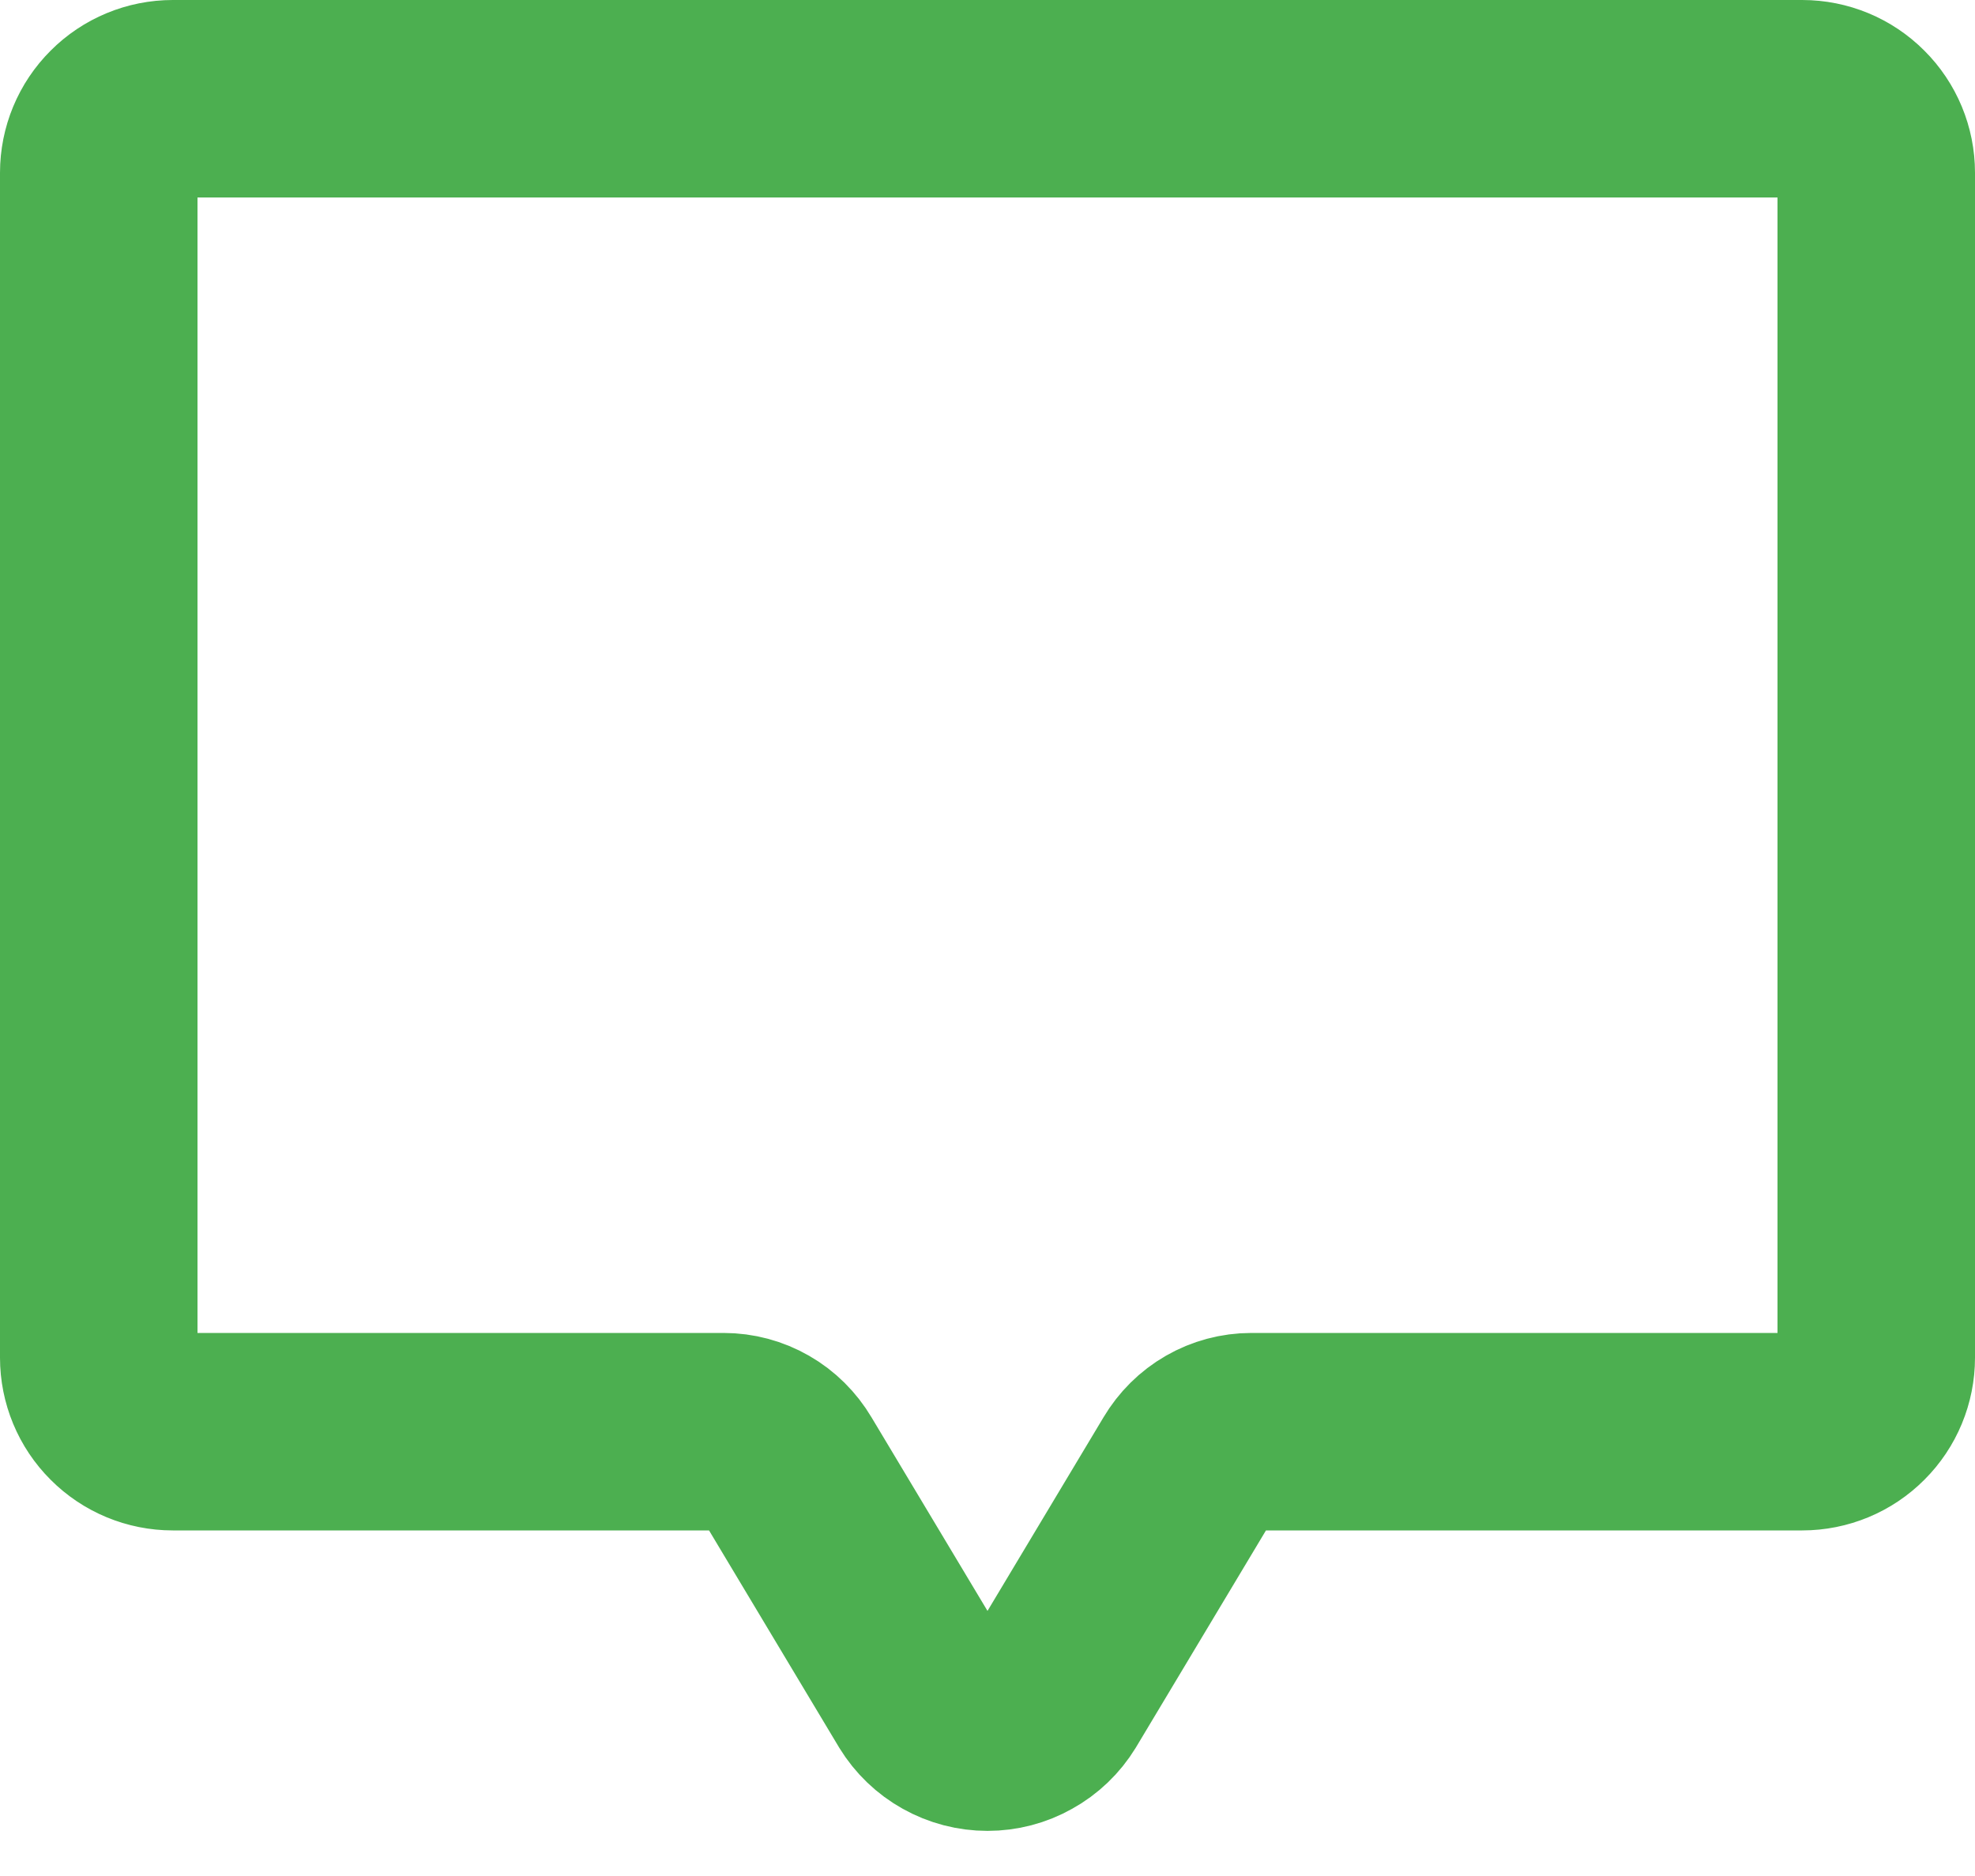
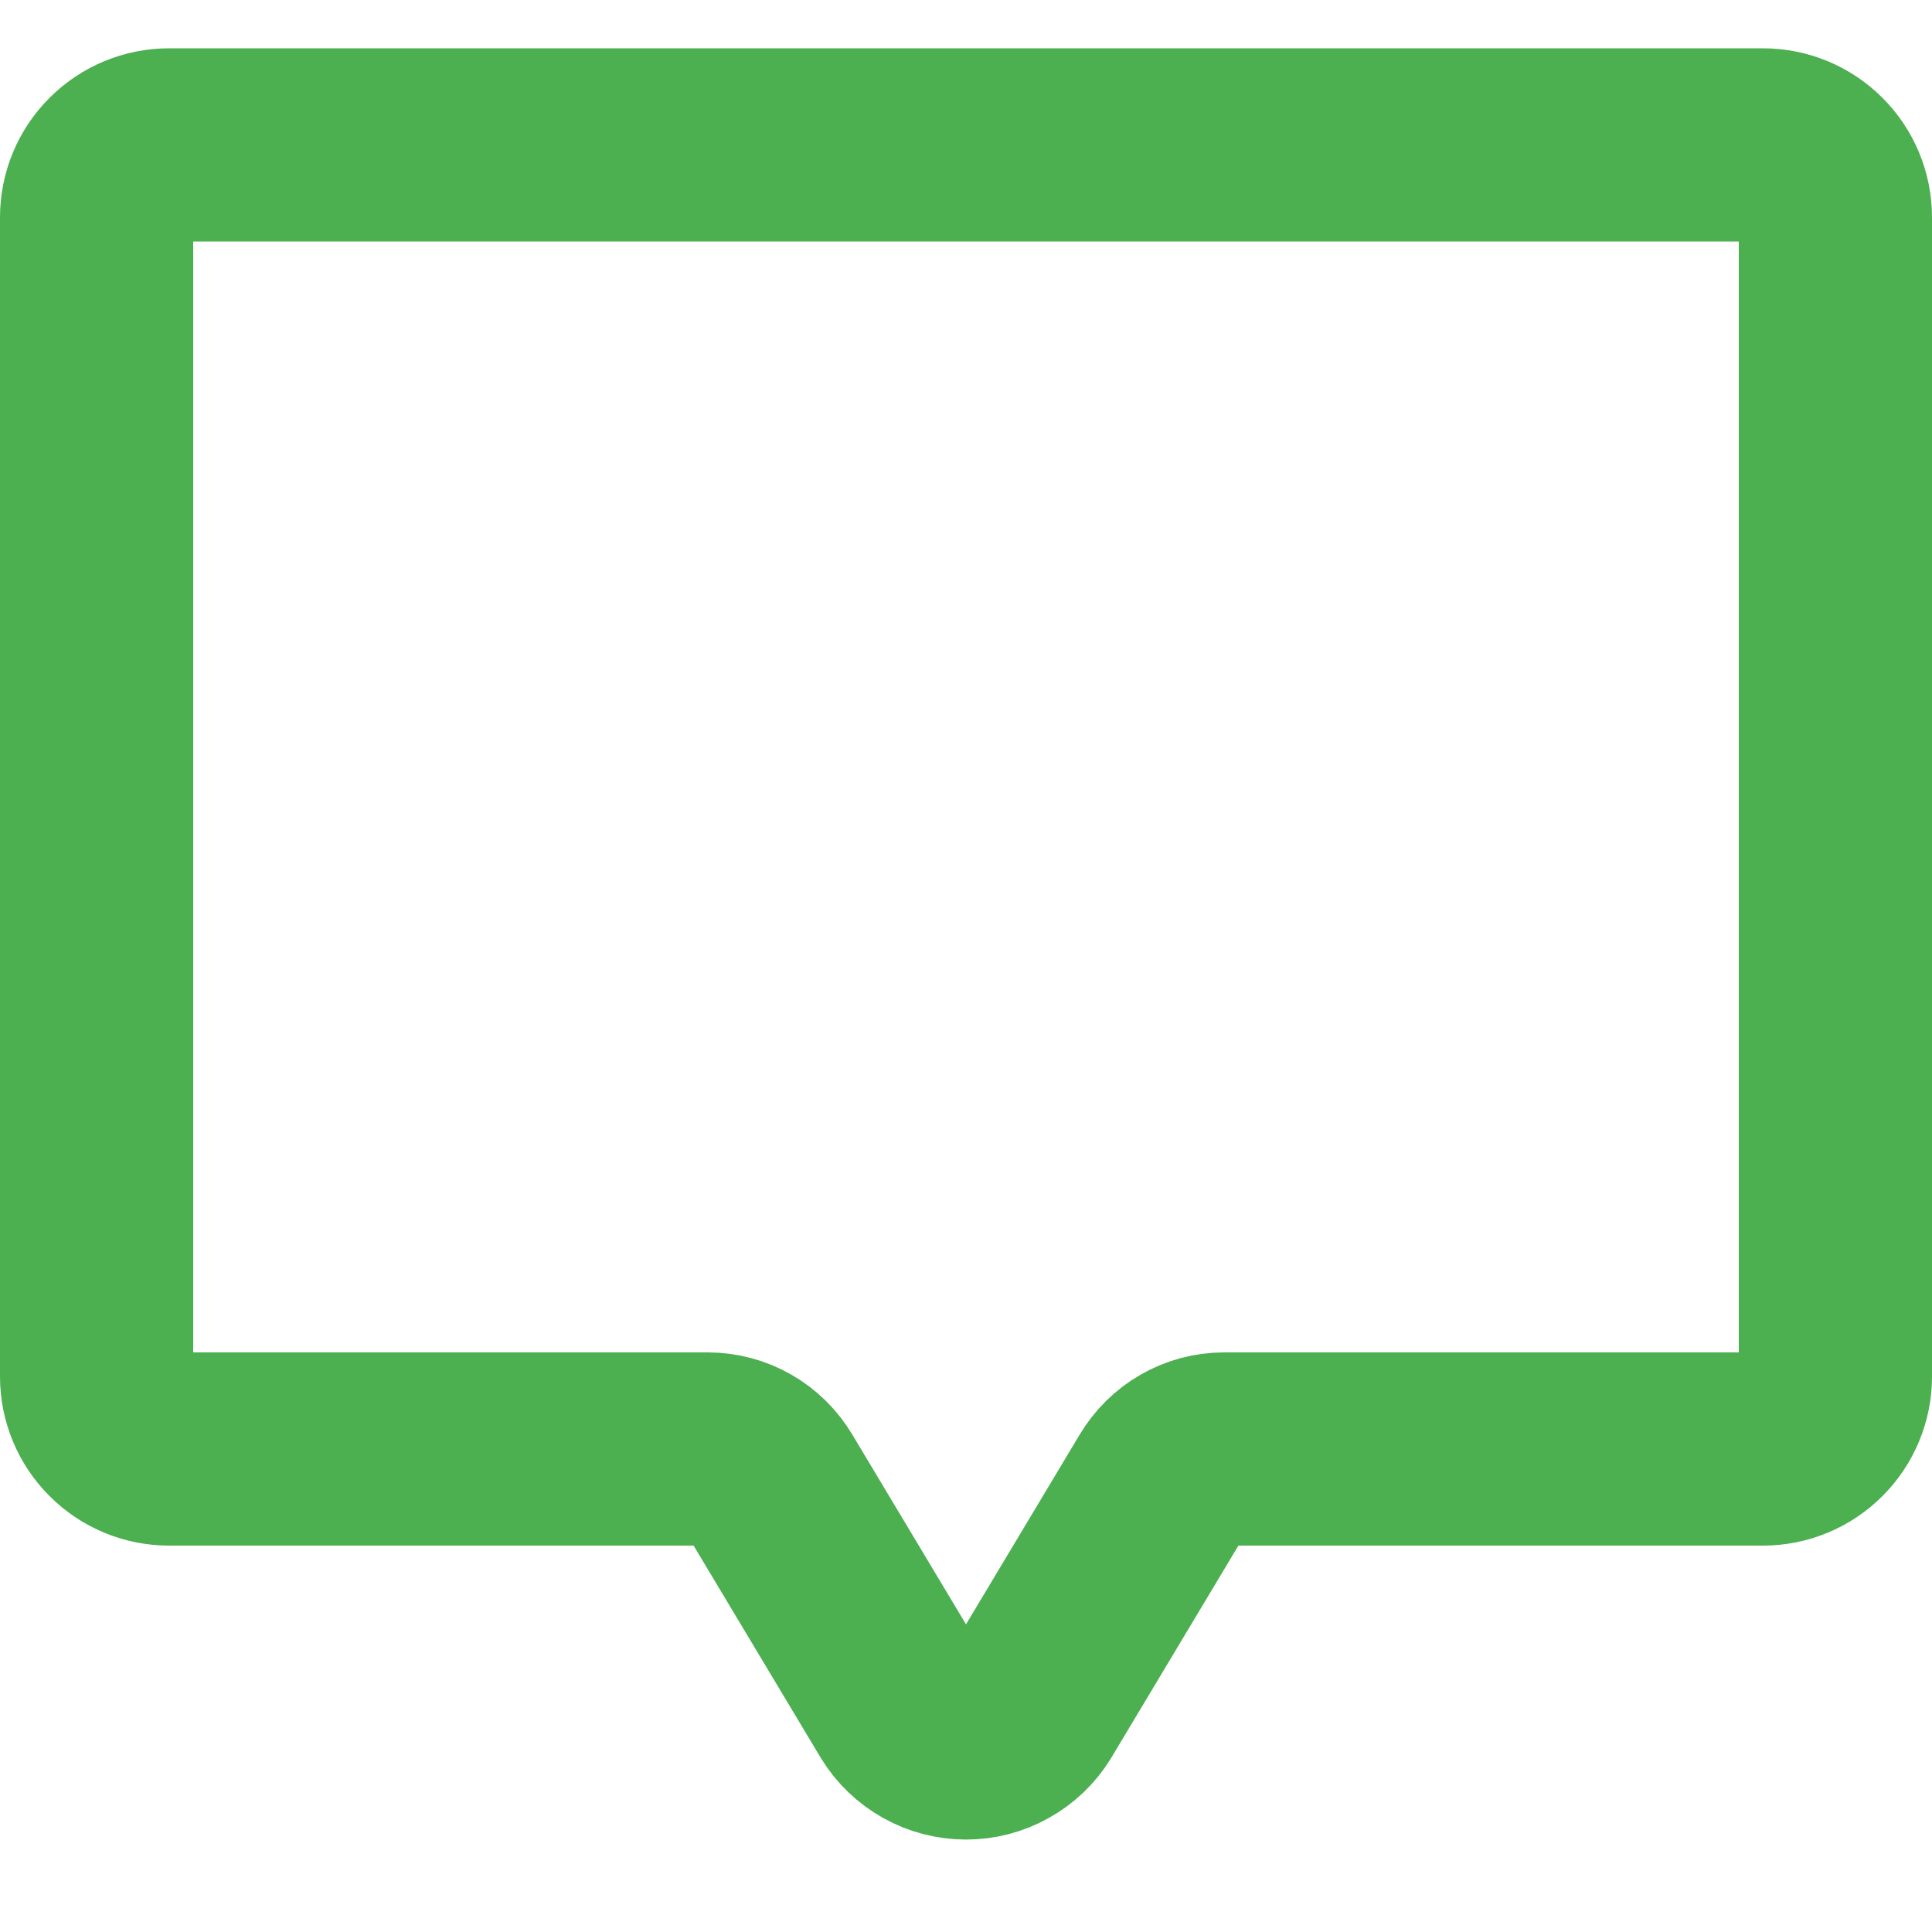
- <svg xmlns="http://www.w3.org/2000/svg" width="20" height="19" viewBox="0 0 20 19" fill="none">
+ <svg xmlns="http://www.w3.org/2000/svg" width="24" height="24" viewBox="0 0 20 19" fill="none">
  <path d="M12.034 14.866L10.647 17.181C10.579 17.292 10.484 17.383 10.37 17.446C10.257 17.51 10.13 17.543 10 17.543C9.87 17.543 9.743 17.51 9.629 17.446C9.516 17.383 9.421 17.292 9.353 17.181L7.966 14.866C7.9 14.755 7.807 14.662 7.695 14.598C7.584 14.534 7.457 14.5 7.328 14.5H1.75C1.551 14.5 1.36 14.421 1.22 14.28C1.079 14.14 1 13.949 1 13.75V1.75C1 1.551 1.079 1.36 1.22 1.22C1.36 1.079 1.551 1 1.75 1H18.25C18.449 1 18.64 1.079 18.78 1.22C18.921 1.36 19 1.551 19 1.75V13.75C19 13.949 18.921 14.14 18.78 14.28C18.64 14.421 18.449 14.5 18.25 14.5H12.672C12.543 14.5 12.416 14.534 12.305 14.598C12.193 14.662 12.1 14.755 12.034 14.866V14.866Z" stroke="#4CAF50" stroke-width="2" stroke-linecap="round" stroke-linejoin="round" />
</svg>
